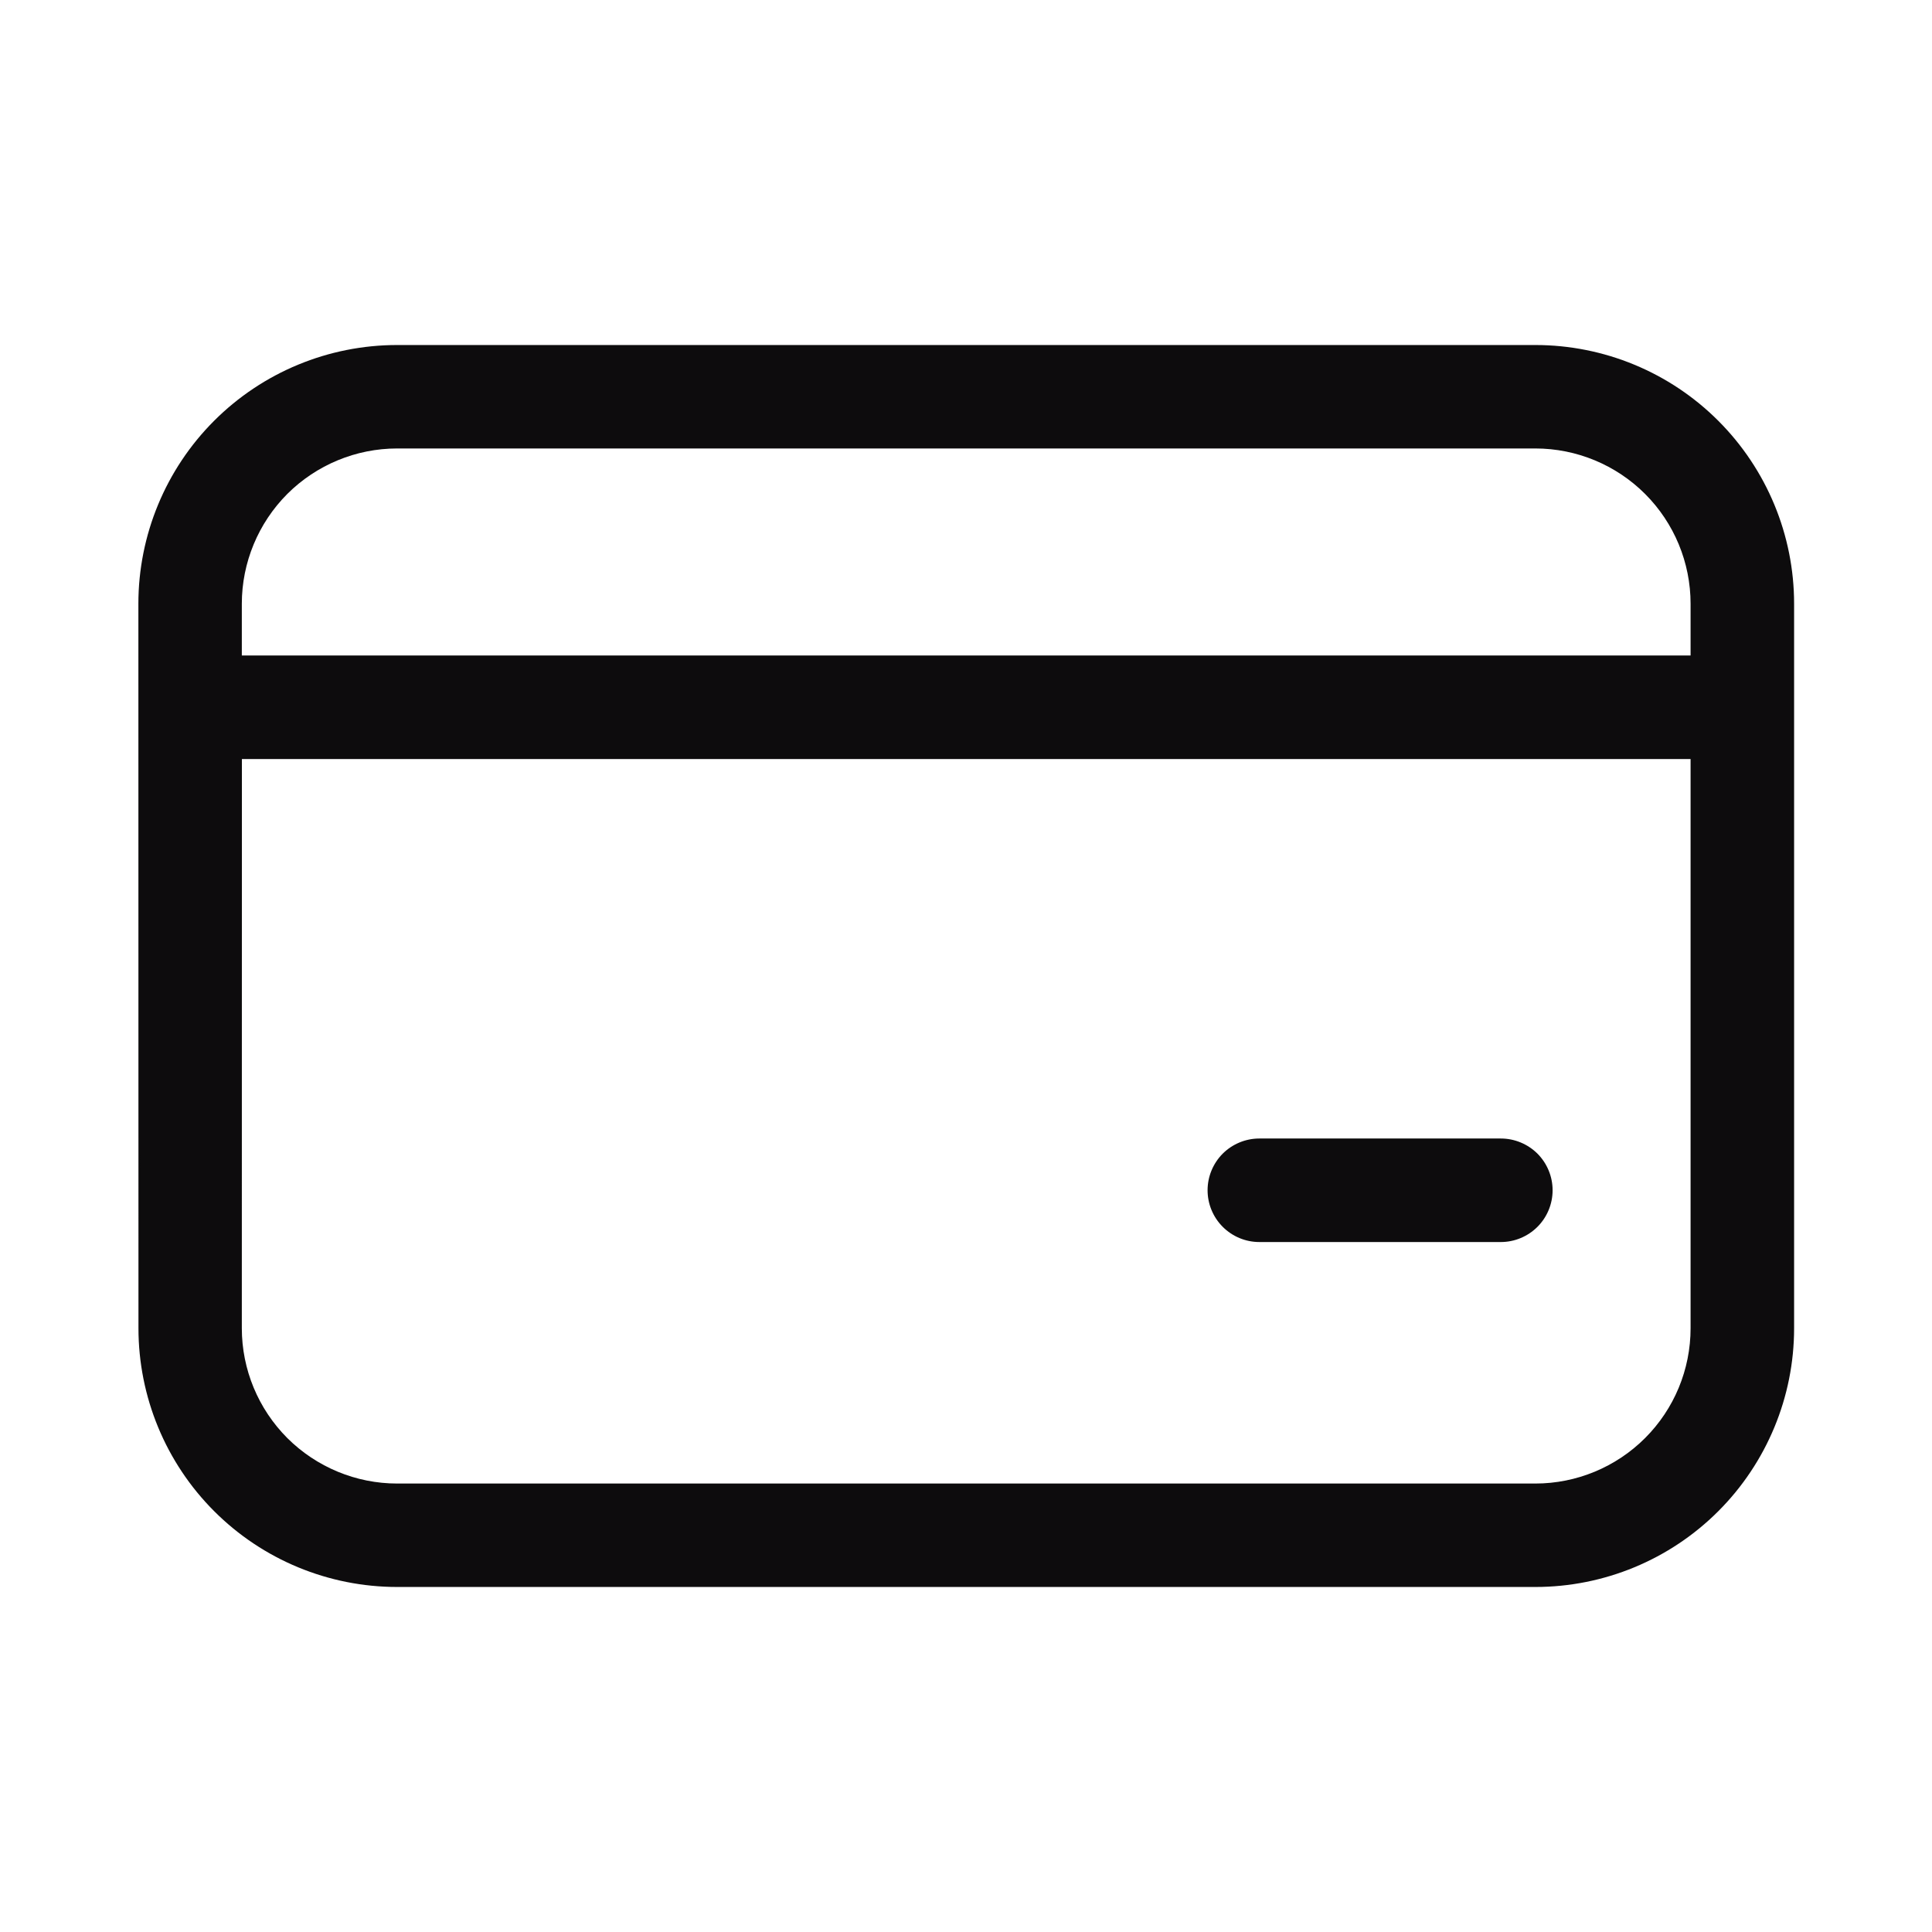
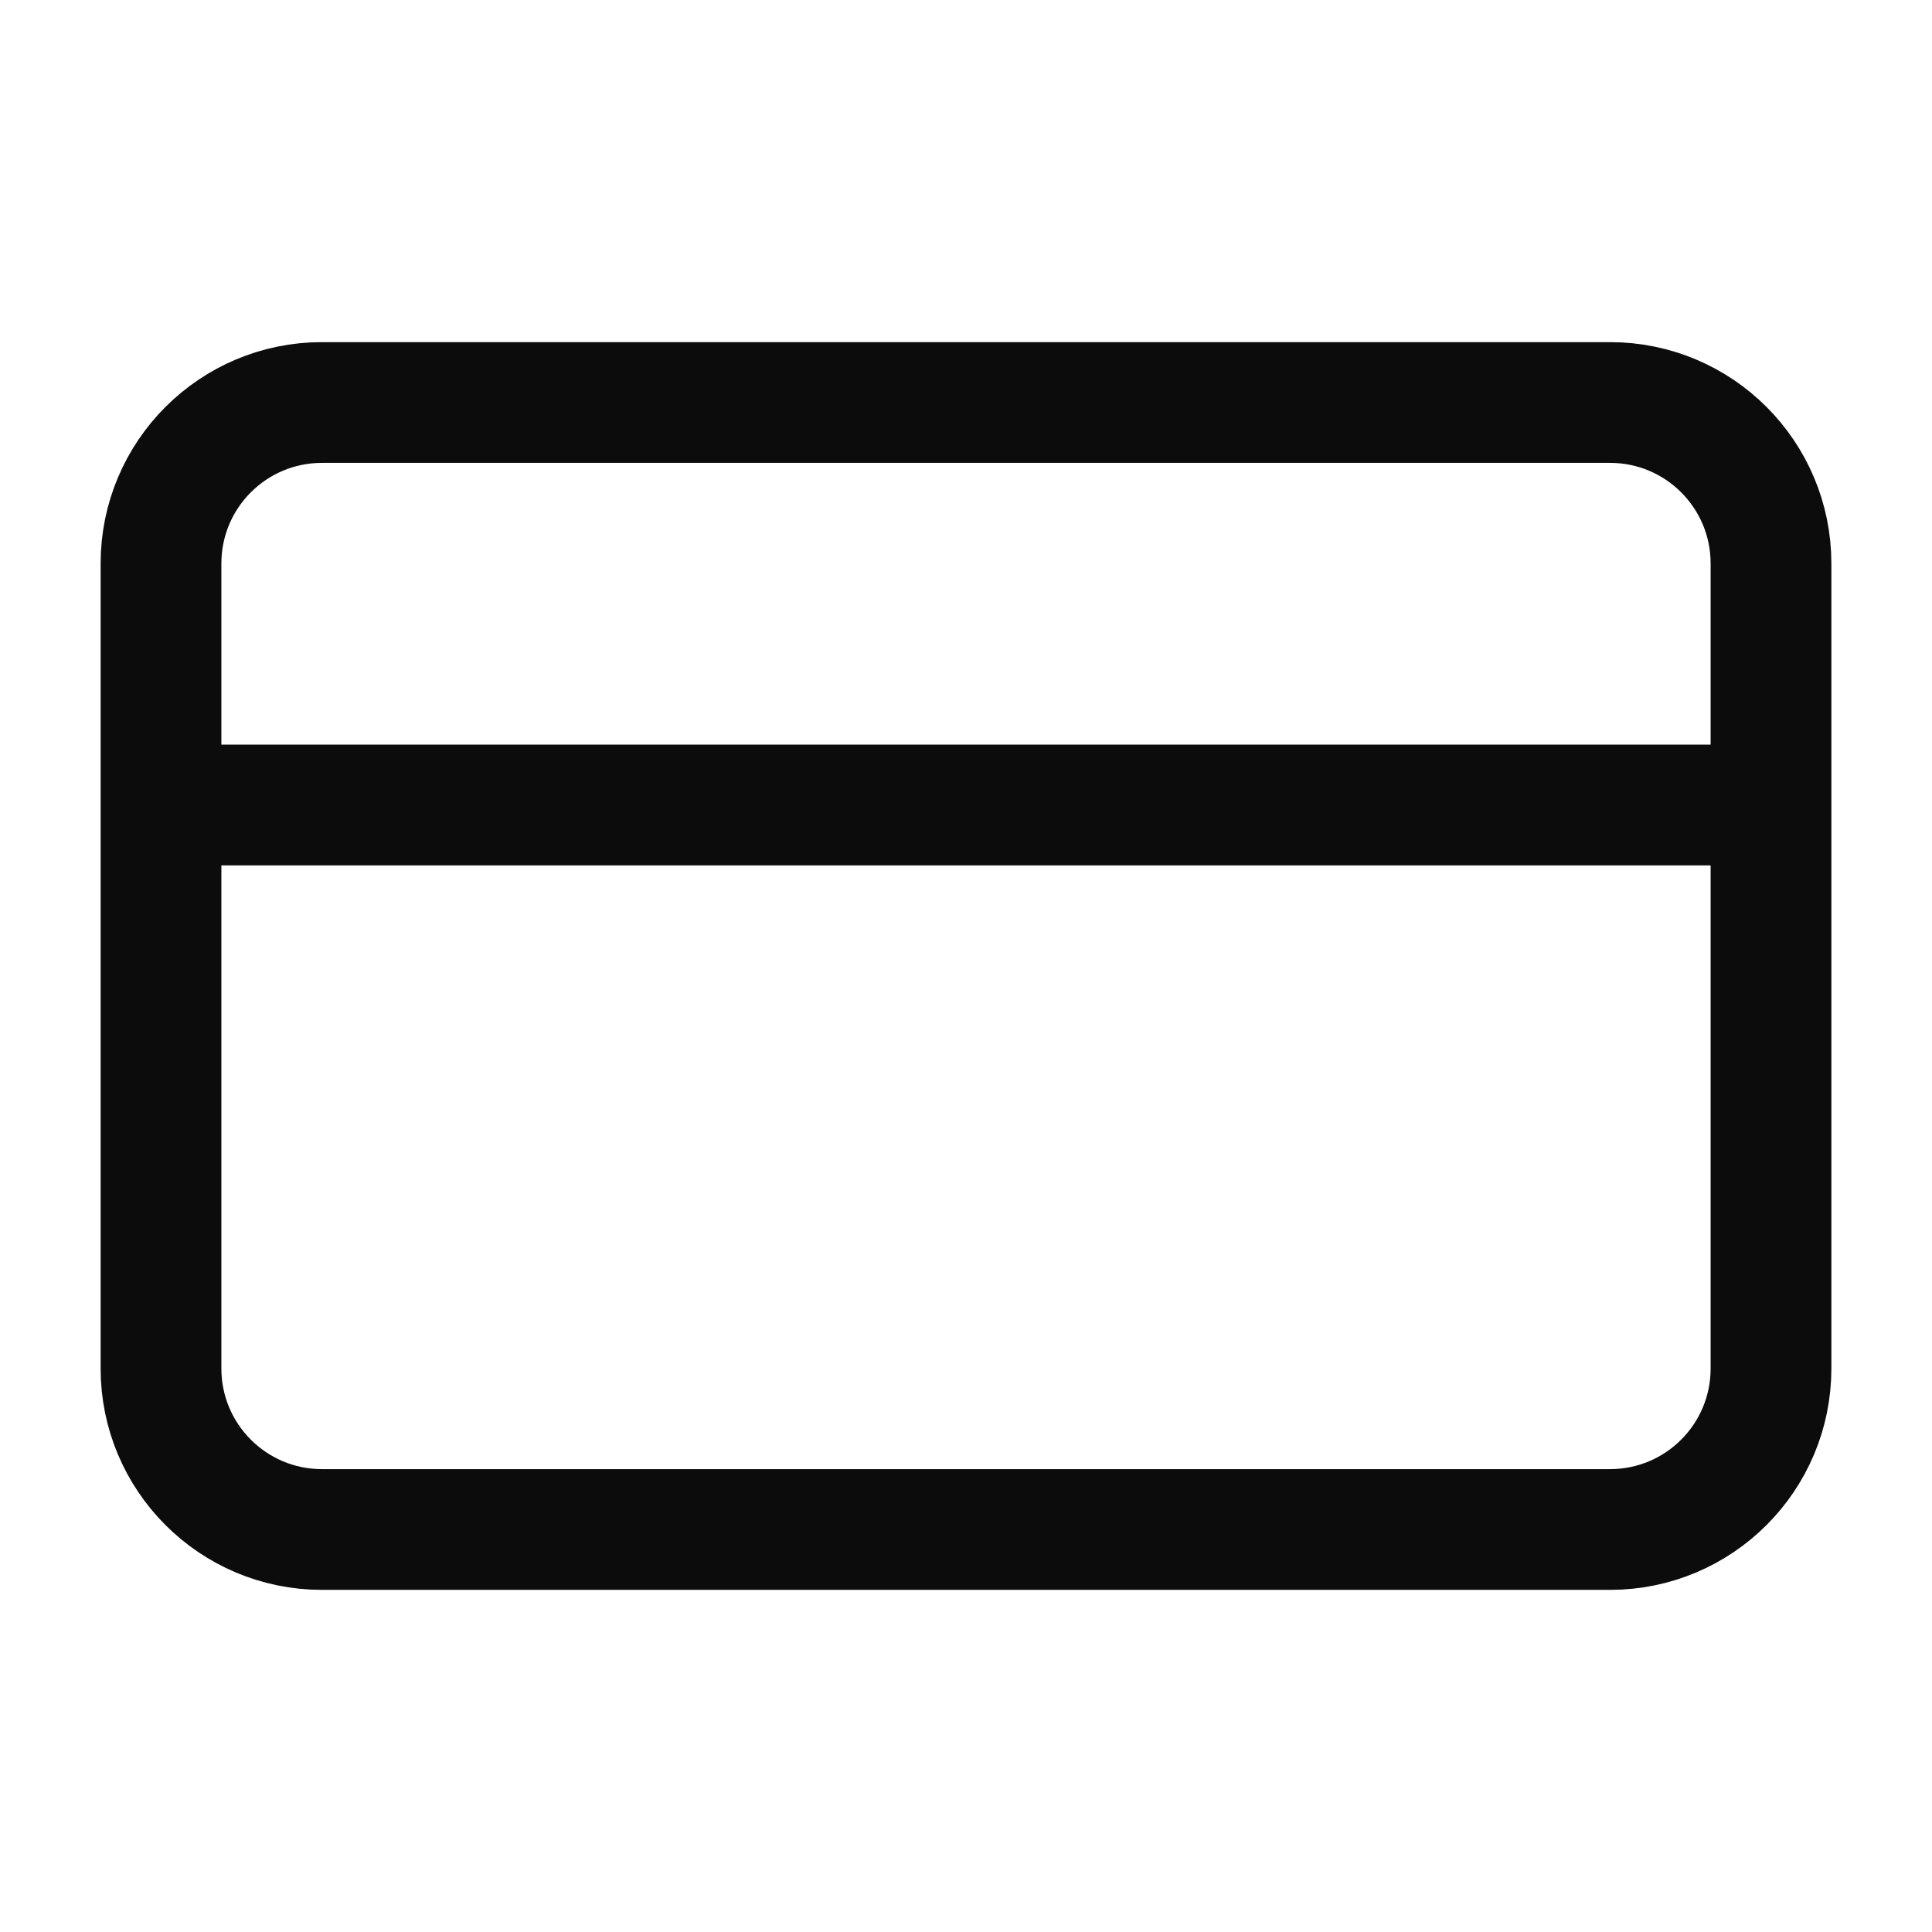
<svg xmlns="http://www.w3.org/2000/svg" width="24" height="24" viewBox="0 0 24 24" fill="none">
-   <path d="M15.644 14.143C15.473 14.143 15.31 14.211 15.189 14.331C15.069 14.452 15.001 14.615 15.001 14.786C15.001 14.956 15.069 15.12 15.189 15.24C15.31 15.361 15.473 15.429 15.644 15.429H18.644C18.814 15.429 18.978 15.361 19.099 15.24C19.219 15.12 19.287 14.956 19.287 14.786C19.287 14.615 19.219 14.452 19.099 14.331C18.978 14.211 18.814 14.143 18.644 14.143H15.644ZM1.719 7.5C1.719 6.648 2.057 5.83 2.66 5.227C3.263 4.624 4.081 4.286 4.933 4.286H19.073C19.925 4.286 20.742 4.624 21.345 5.227C21.948 5.83 22.287 6.648 22.287 7.5V16.5C22.287 17.352 21.948 18.17 21.345 18.773C20.742 19.376 19.925 19.714 19.073 19.714H4.934C4.081 19.714 3.264 19.376 2.661 18.773C2.058 18.17 1.72 17.352 1.72 16.5L1.719 7.5ZM4.933 5.571C4.422 5.571 3.931 5.775 3.569 6.136C3.208 6.498 3.004 6.989 3.004 7.5V8.143H21.001V7.5C21.001 6.989 20.798 6.498 20.436 6.136C20.075 5.775 19.584 5.571 19.073 5.571H4.933ZM3.004 16.5C3.004 17.012 3.208 17.502 3.569 17.864C3.931 18.225 4.422 18.429 4.933 18.429H19.073C19.584 18.429 20.075 18.225 20.436 17.864C20.798 17.502 21.001 17.012 21.001 16.5V9.429H3.005L3.004 16.5Z" fill="#0D0C0D" />
+   <path d="M2 10H22M4 5H20C21.105 5 22 5.895 22 7V17C22 18.105 21.105 19 20 19H4C2.895 19 2 18.105 2 17V7C2 5.895 2.895 5 4 5Z" stroke="#0D0C0D" stroke-width="1.5" stroke-linecap="round" stroke-linejoin="round" />
</svg>
